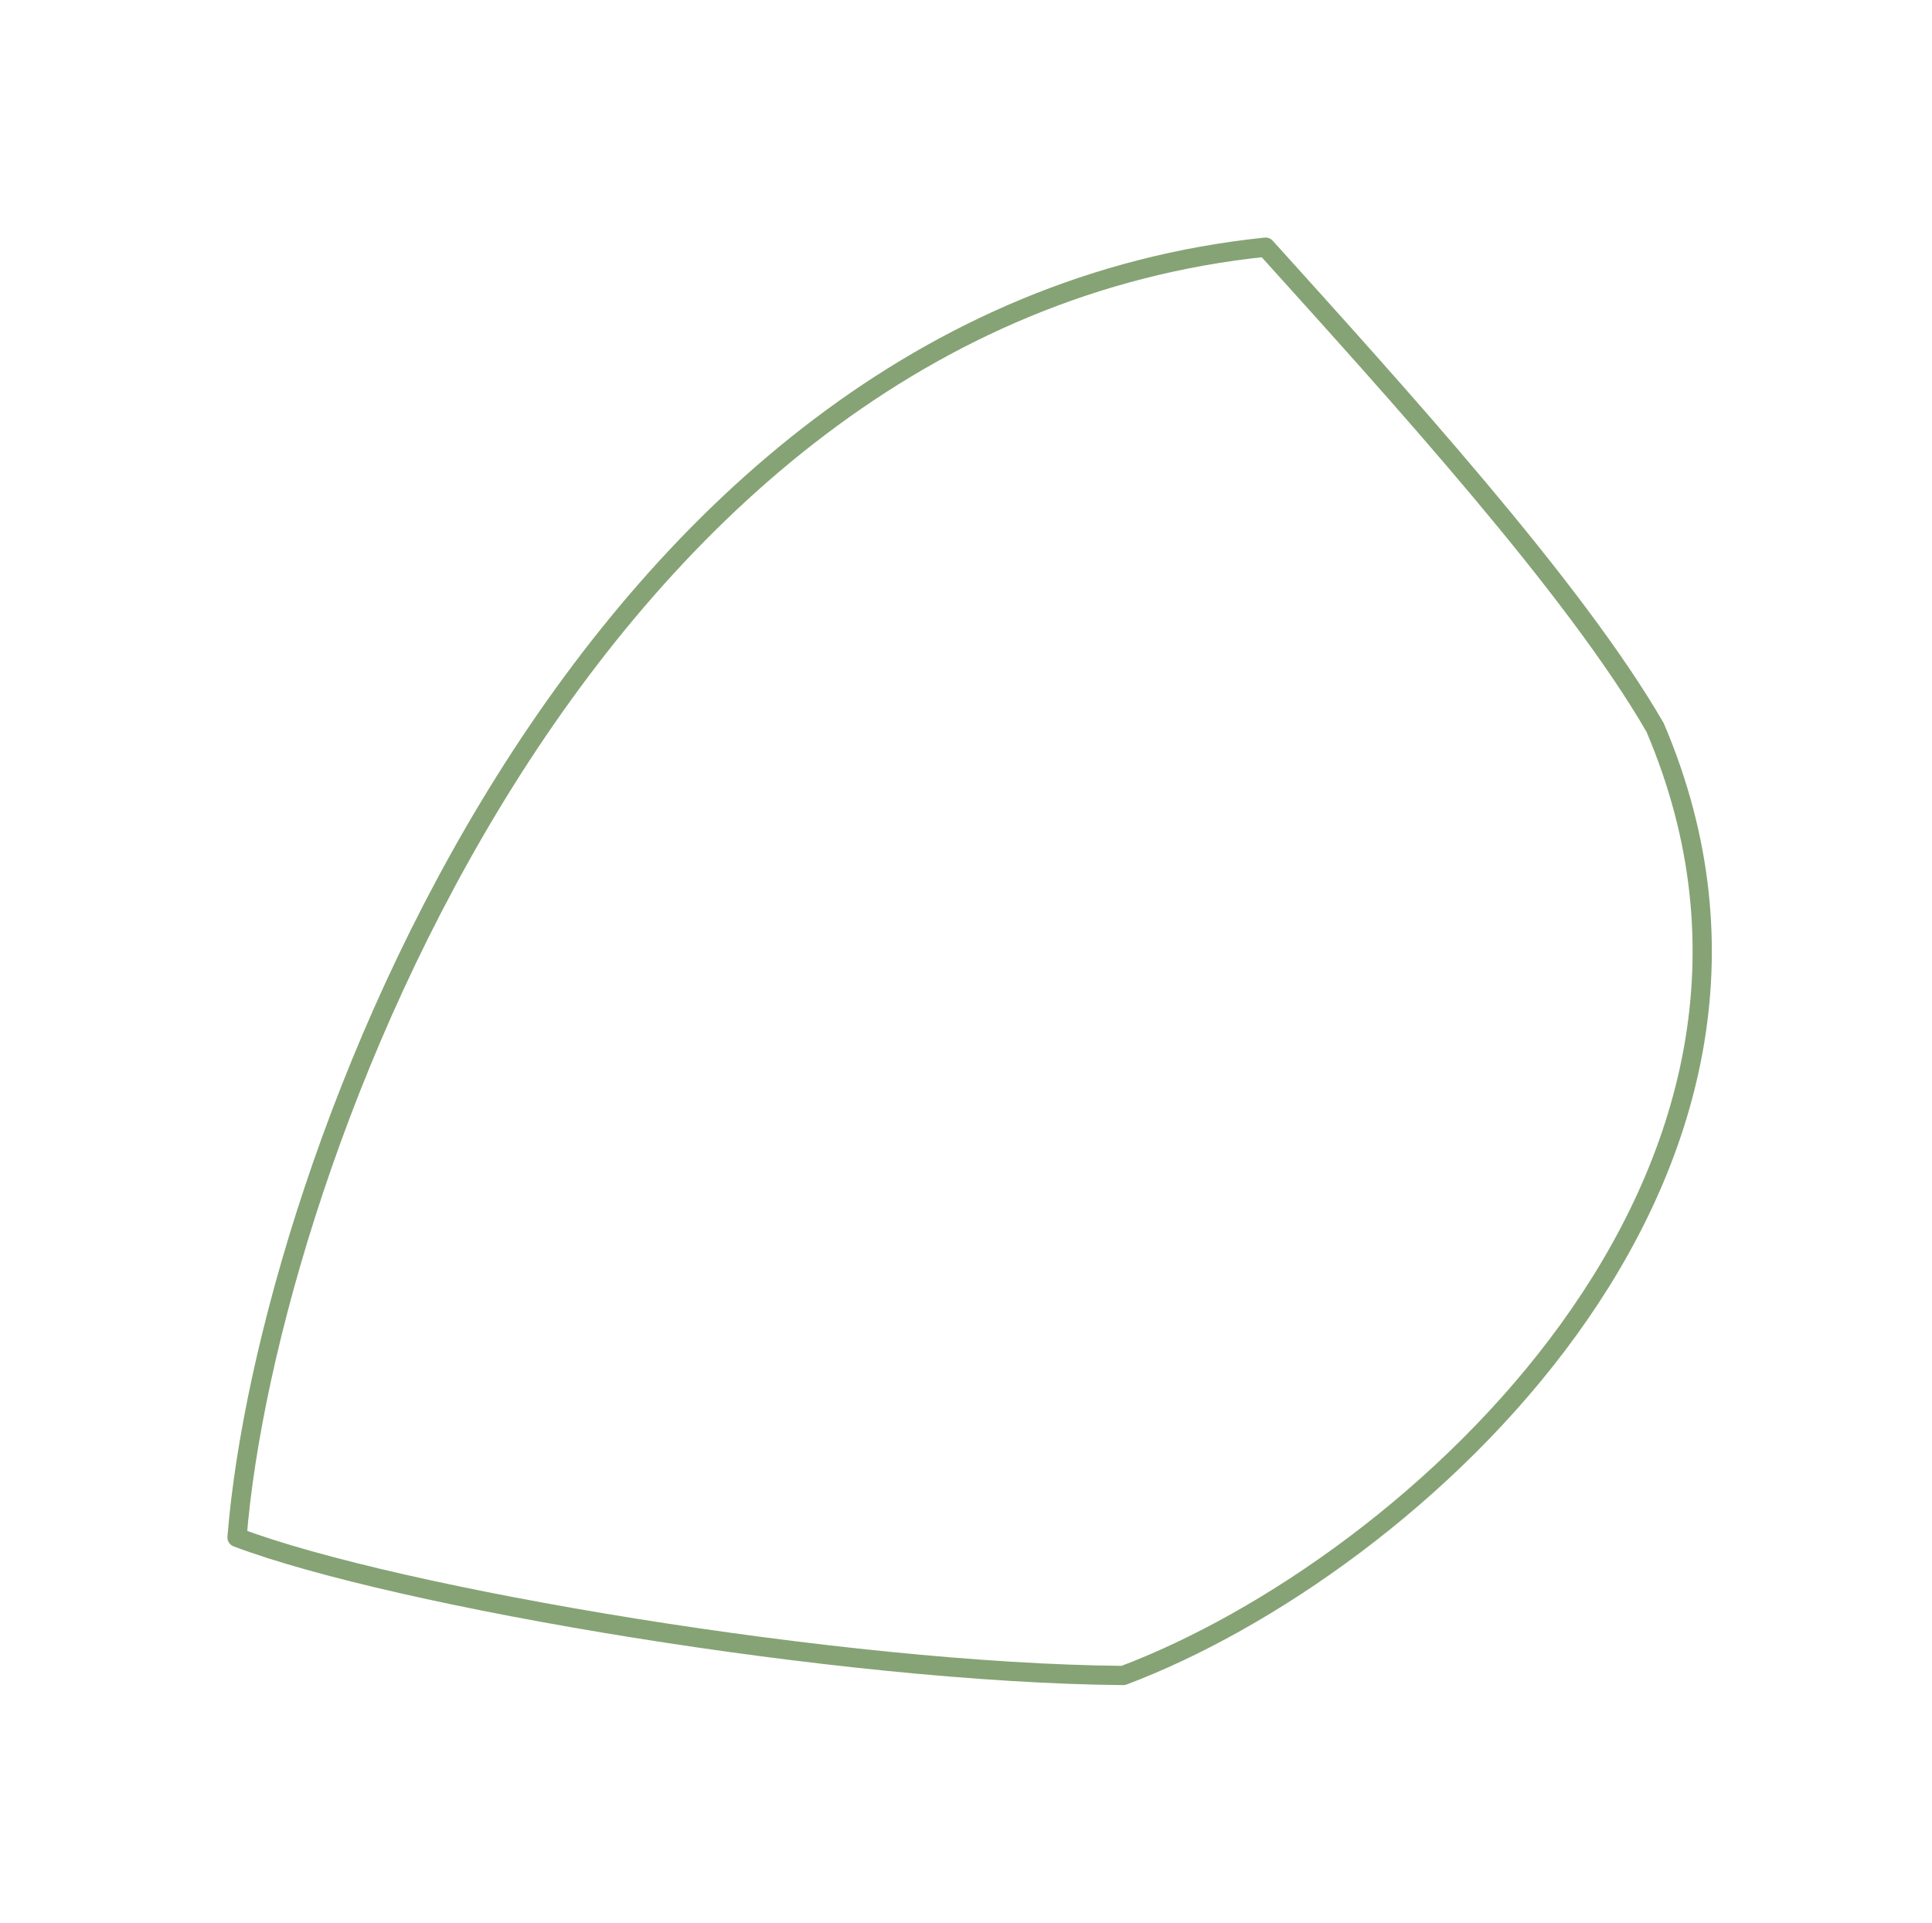
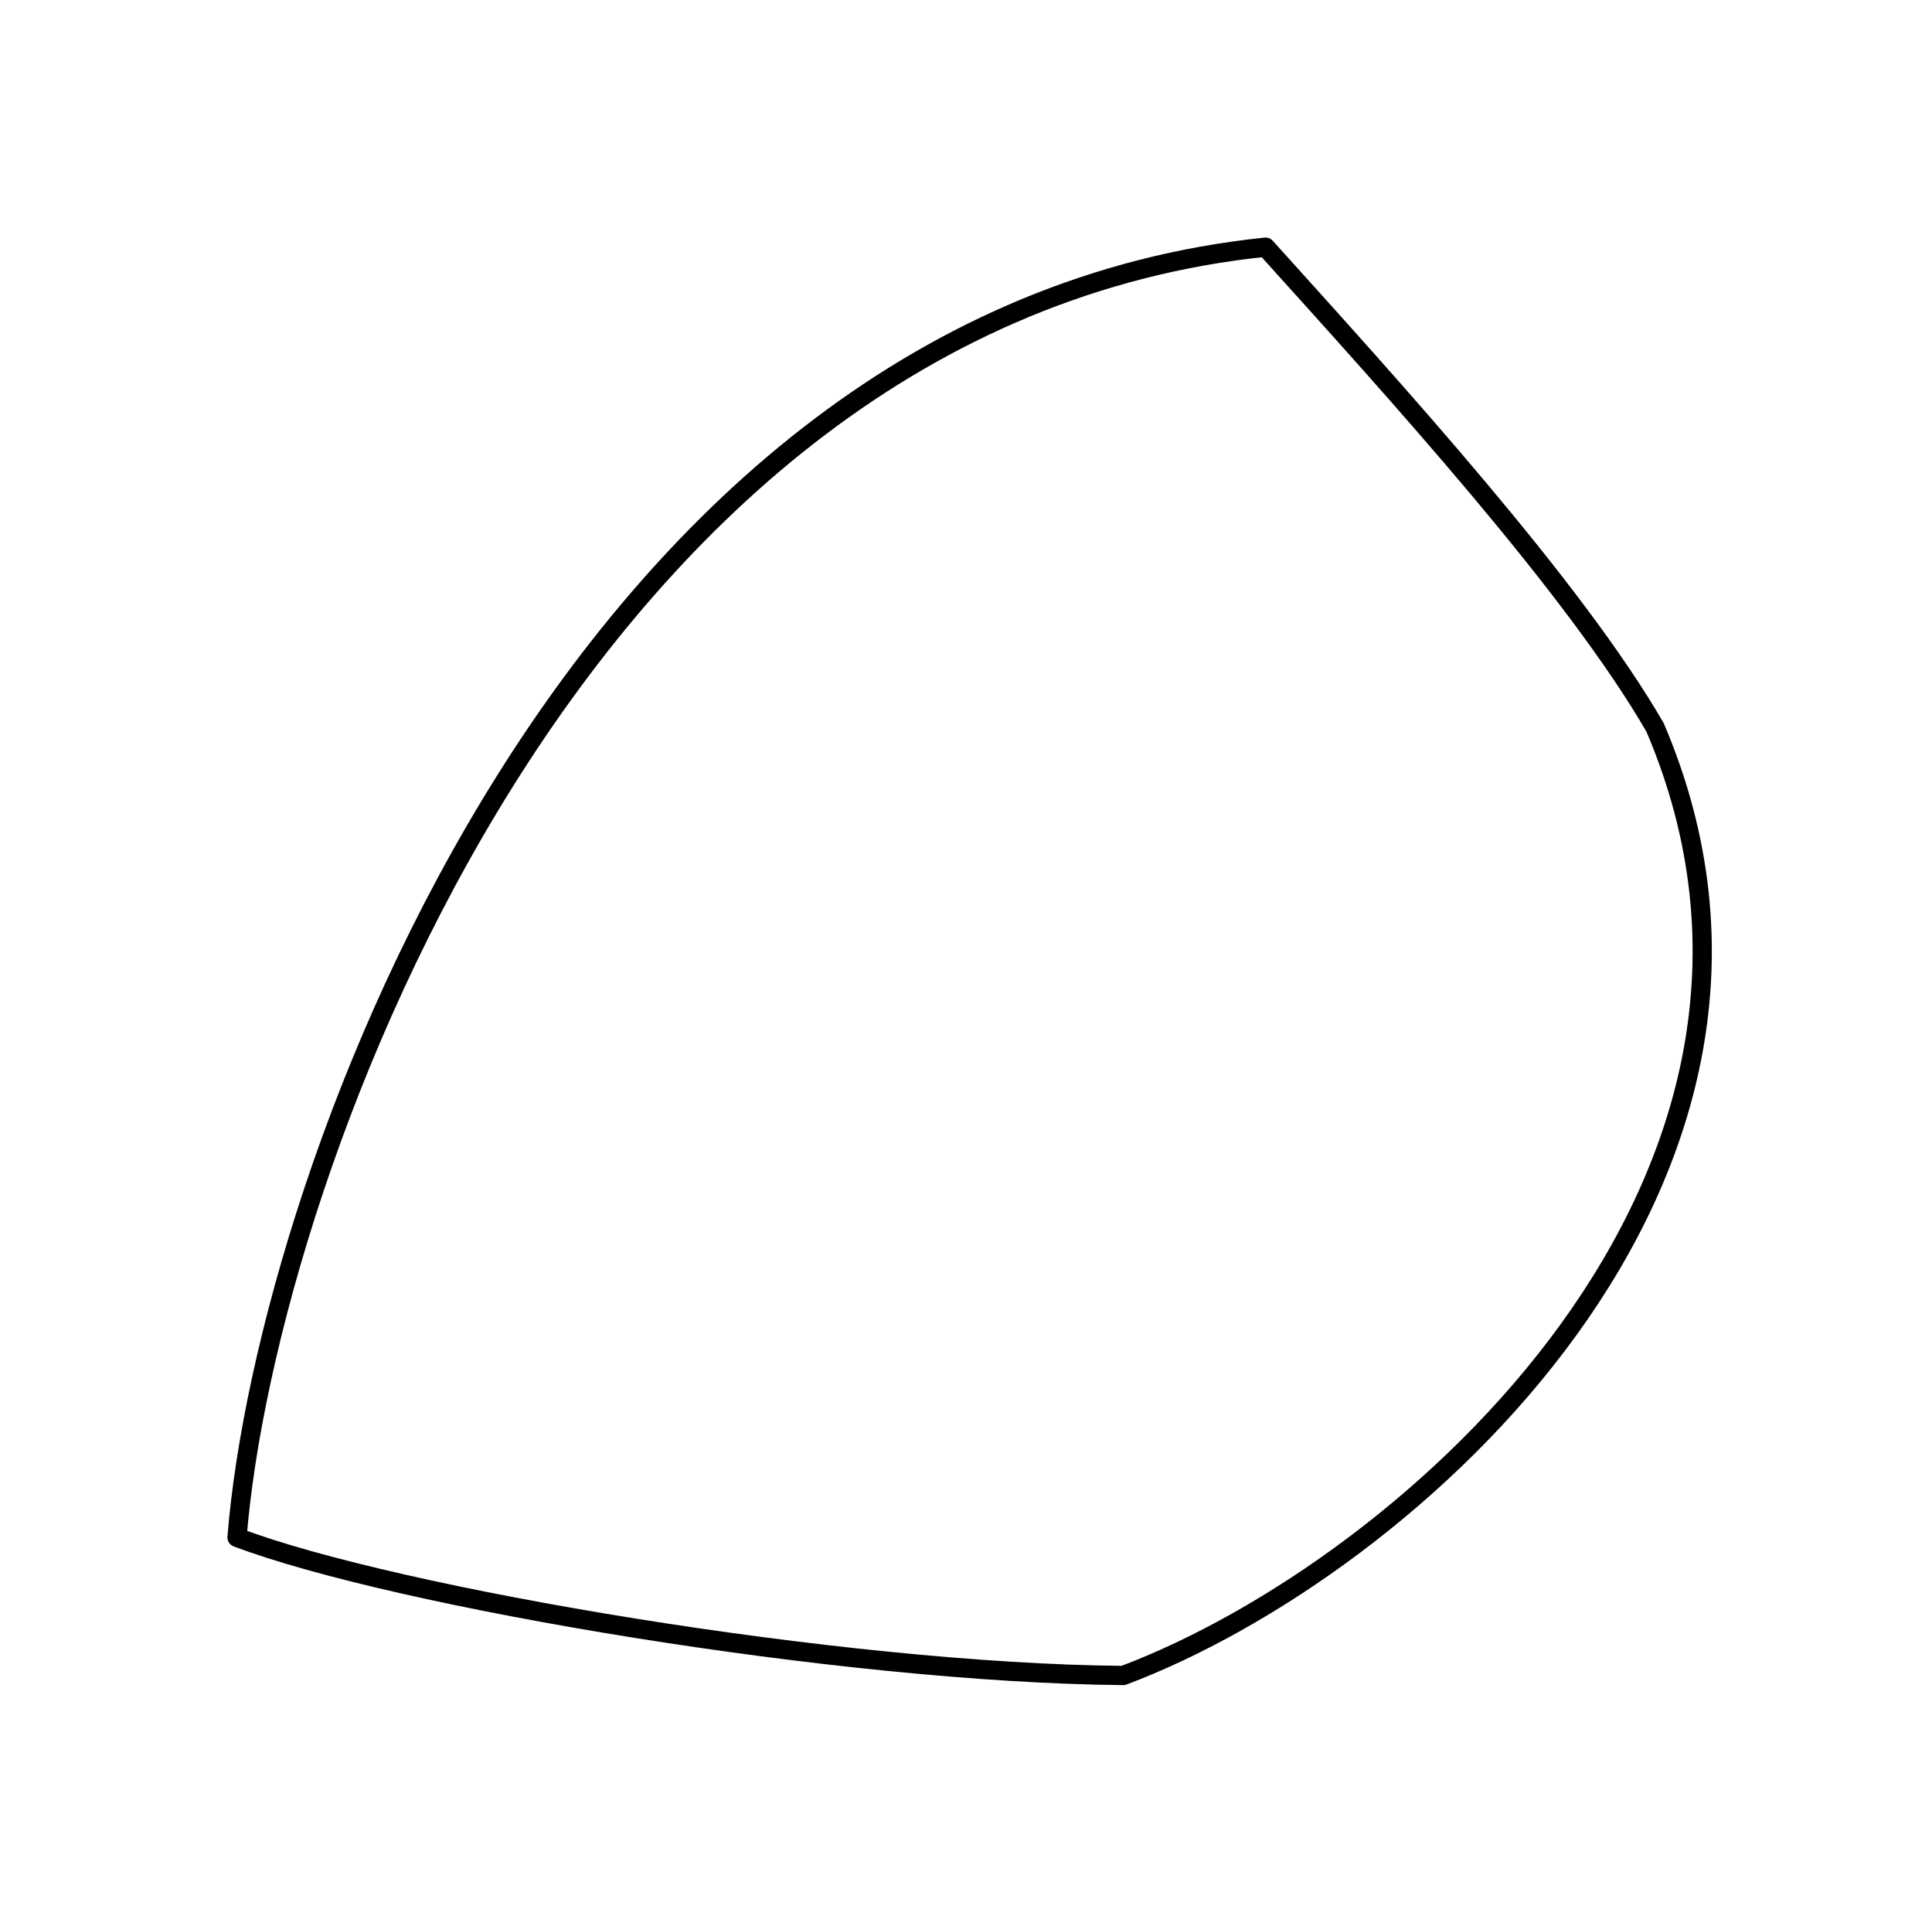
<svg xmlns="http://www.w3.org/2000/svg" width="201" height="200" viewBox="0 0 201 200" fill="none">
-   <path d="M116.863 174.288C87.604 174.042 41.153 166.17 24.66 159.922C27.737 121.505 60.37 33.087 131.669 25.711C145.198 40.708 163.804 61.142 172.199 75.689C192.115 122.403 146.773 163.019 116.863 174.288Z" stroke="#85A374" stroke-width="2" stroke-linecap="round" stroke-linejoin="round" />
+   <path d="M116.863 174.288C87.604 174.042 41.153 166.17 24.66 159.922C27.737 121.505 60.37 33.087 131.669 25.711C145.198 40.708 163.804 61.142 172.199 75.689C192.115 122.403 146.773 163.019 116.863 174.288Z" stroke="currentColor" stroke-width="2" stroke-linecap="round" stroke-linejoin="round" />
</svg>
